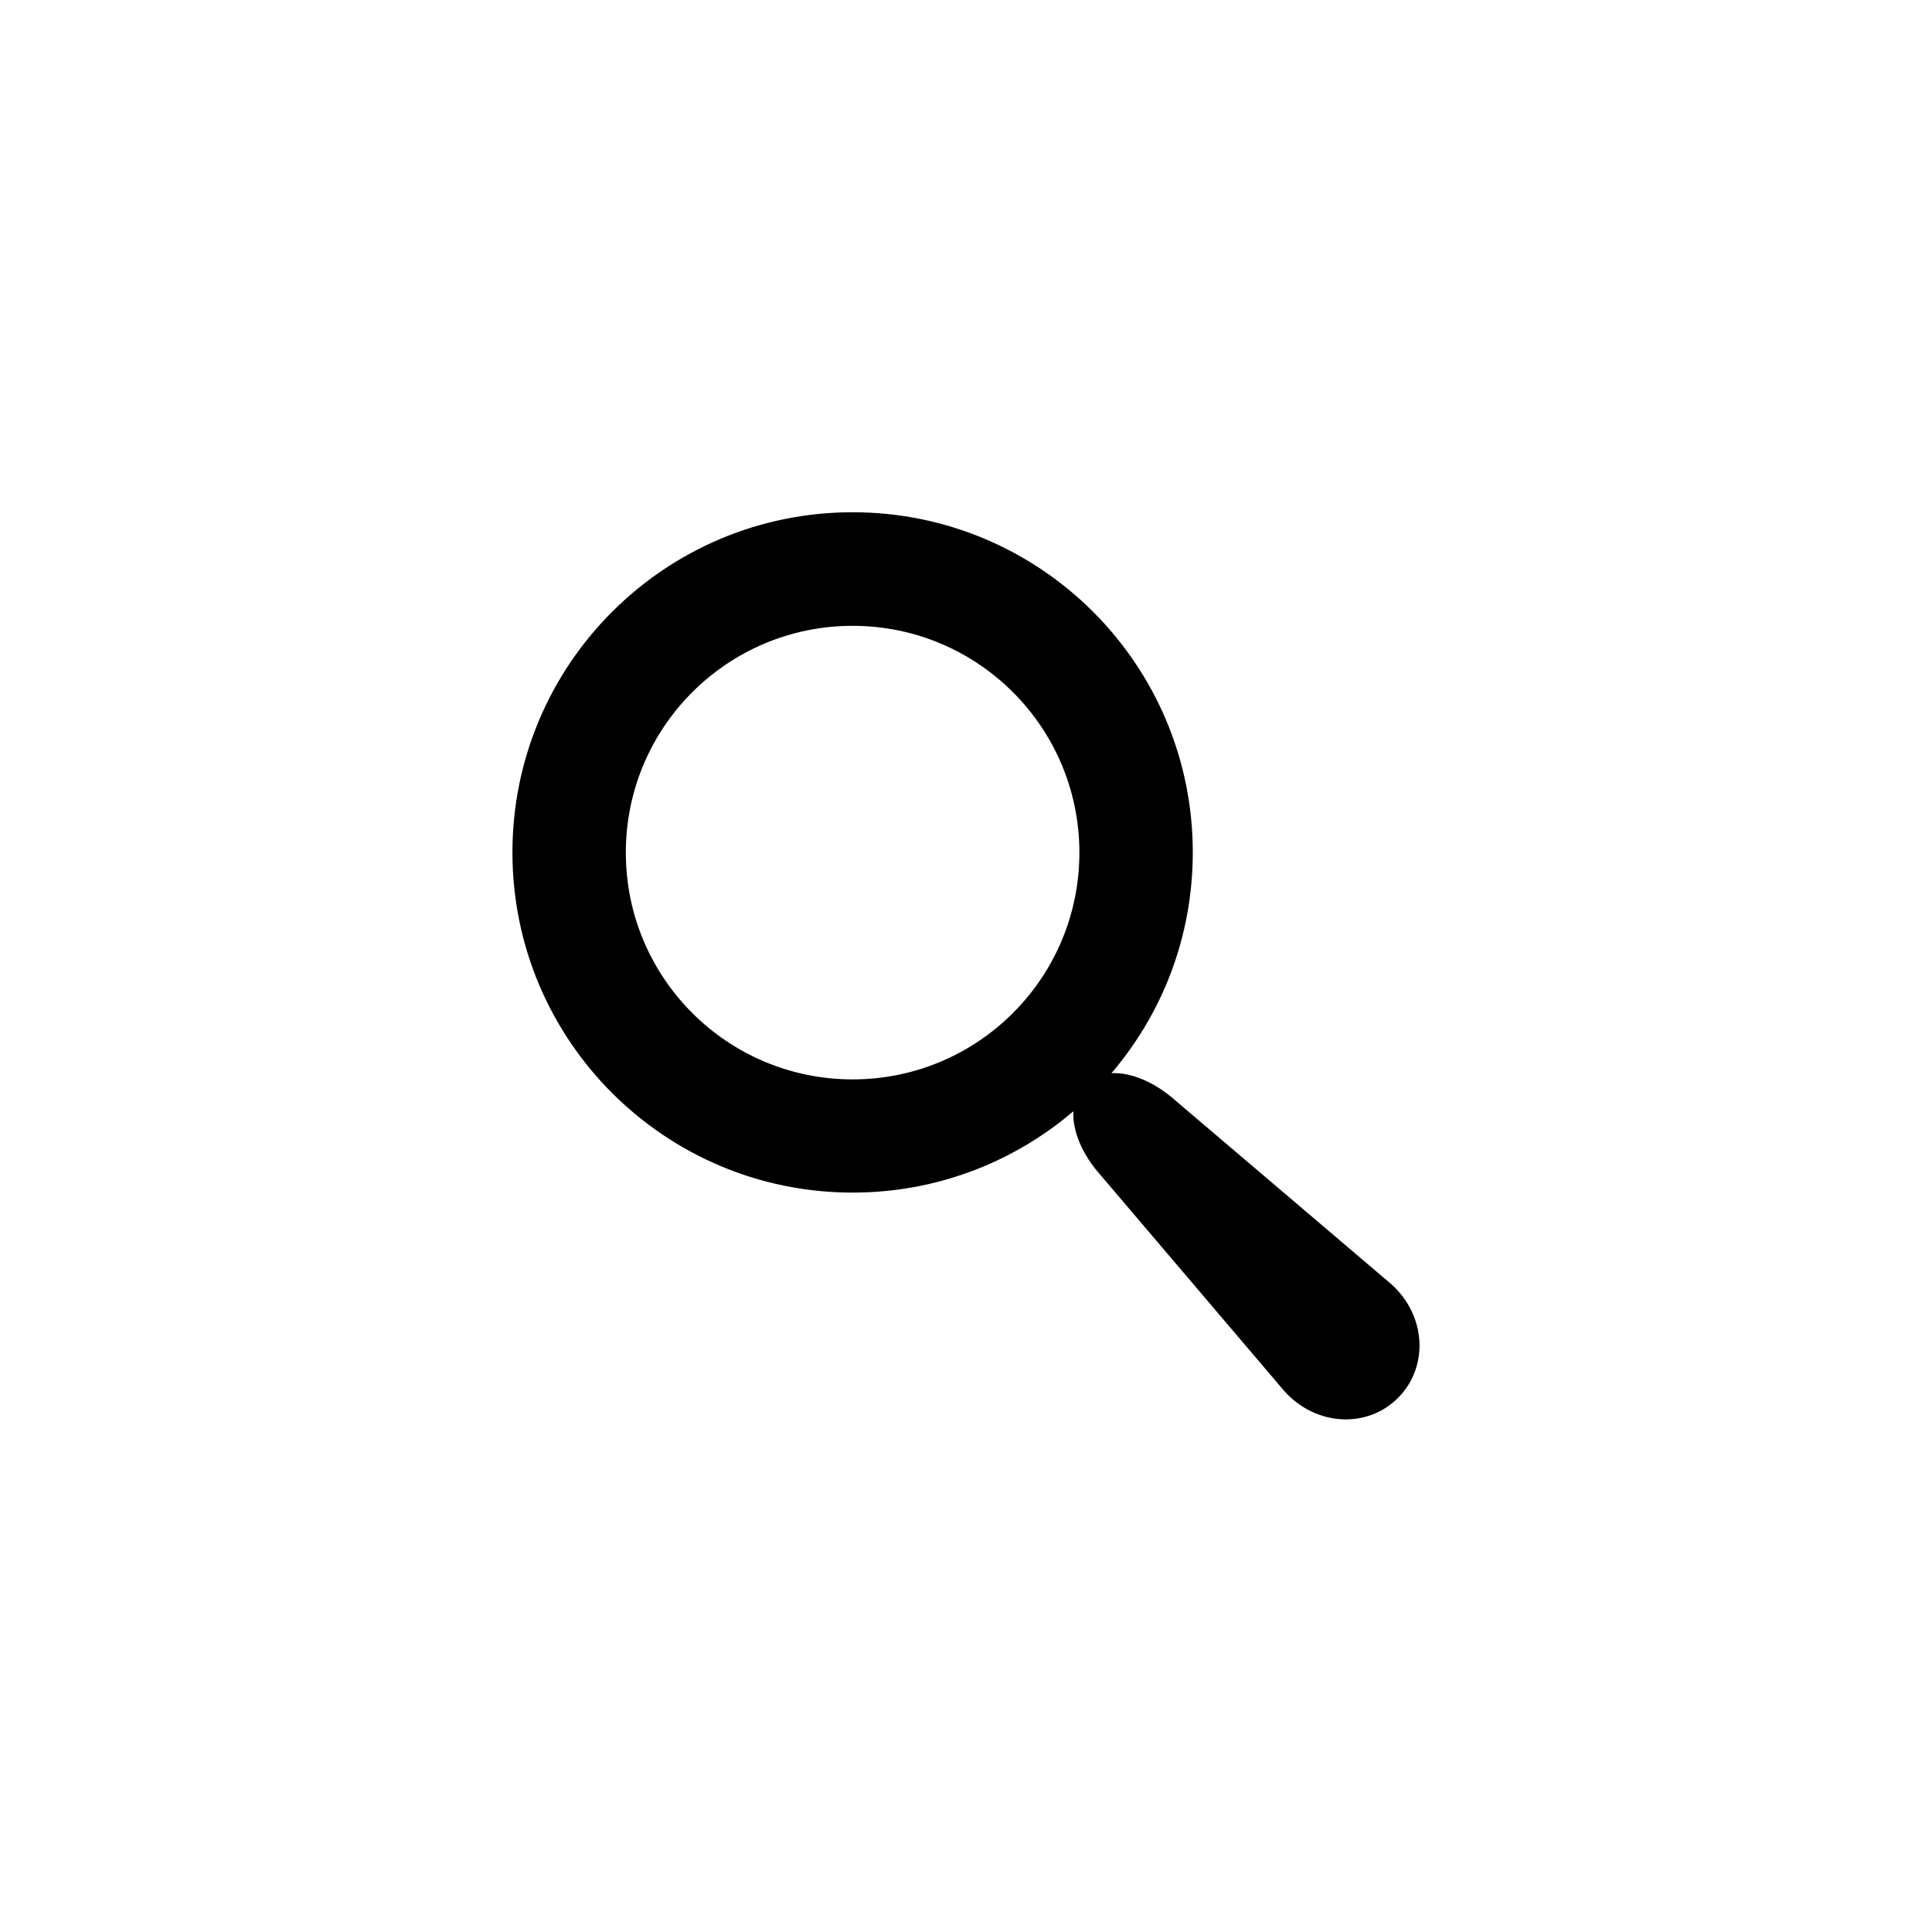
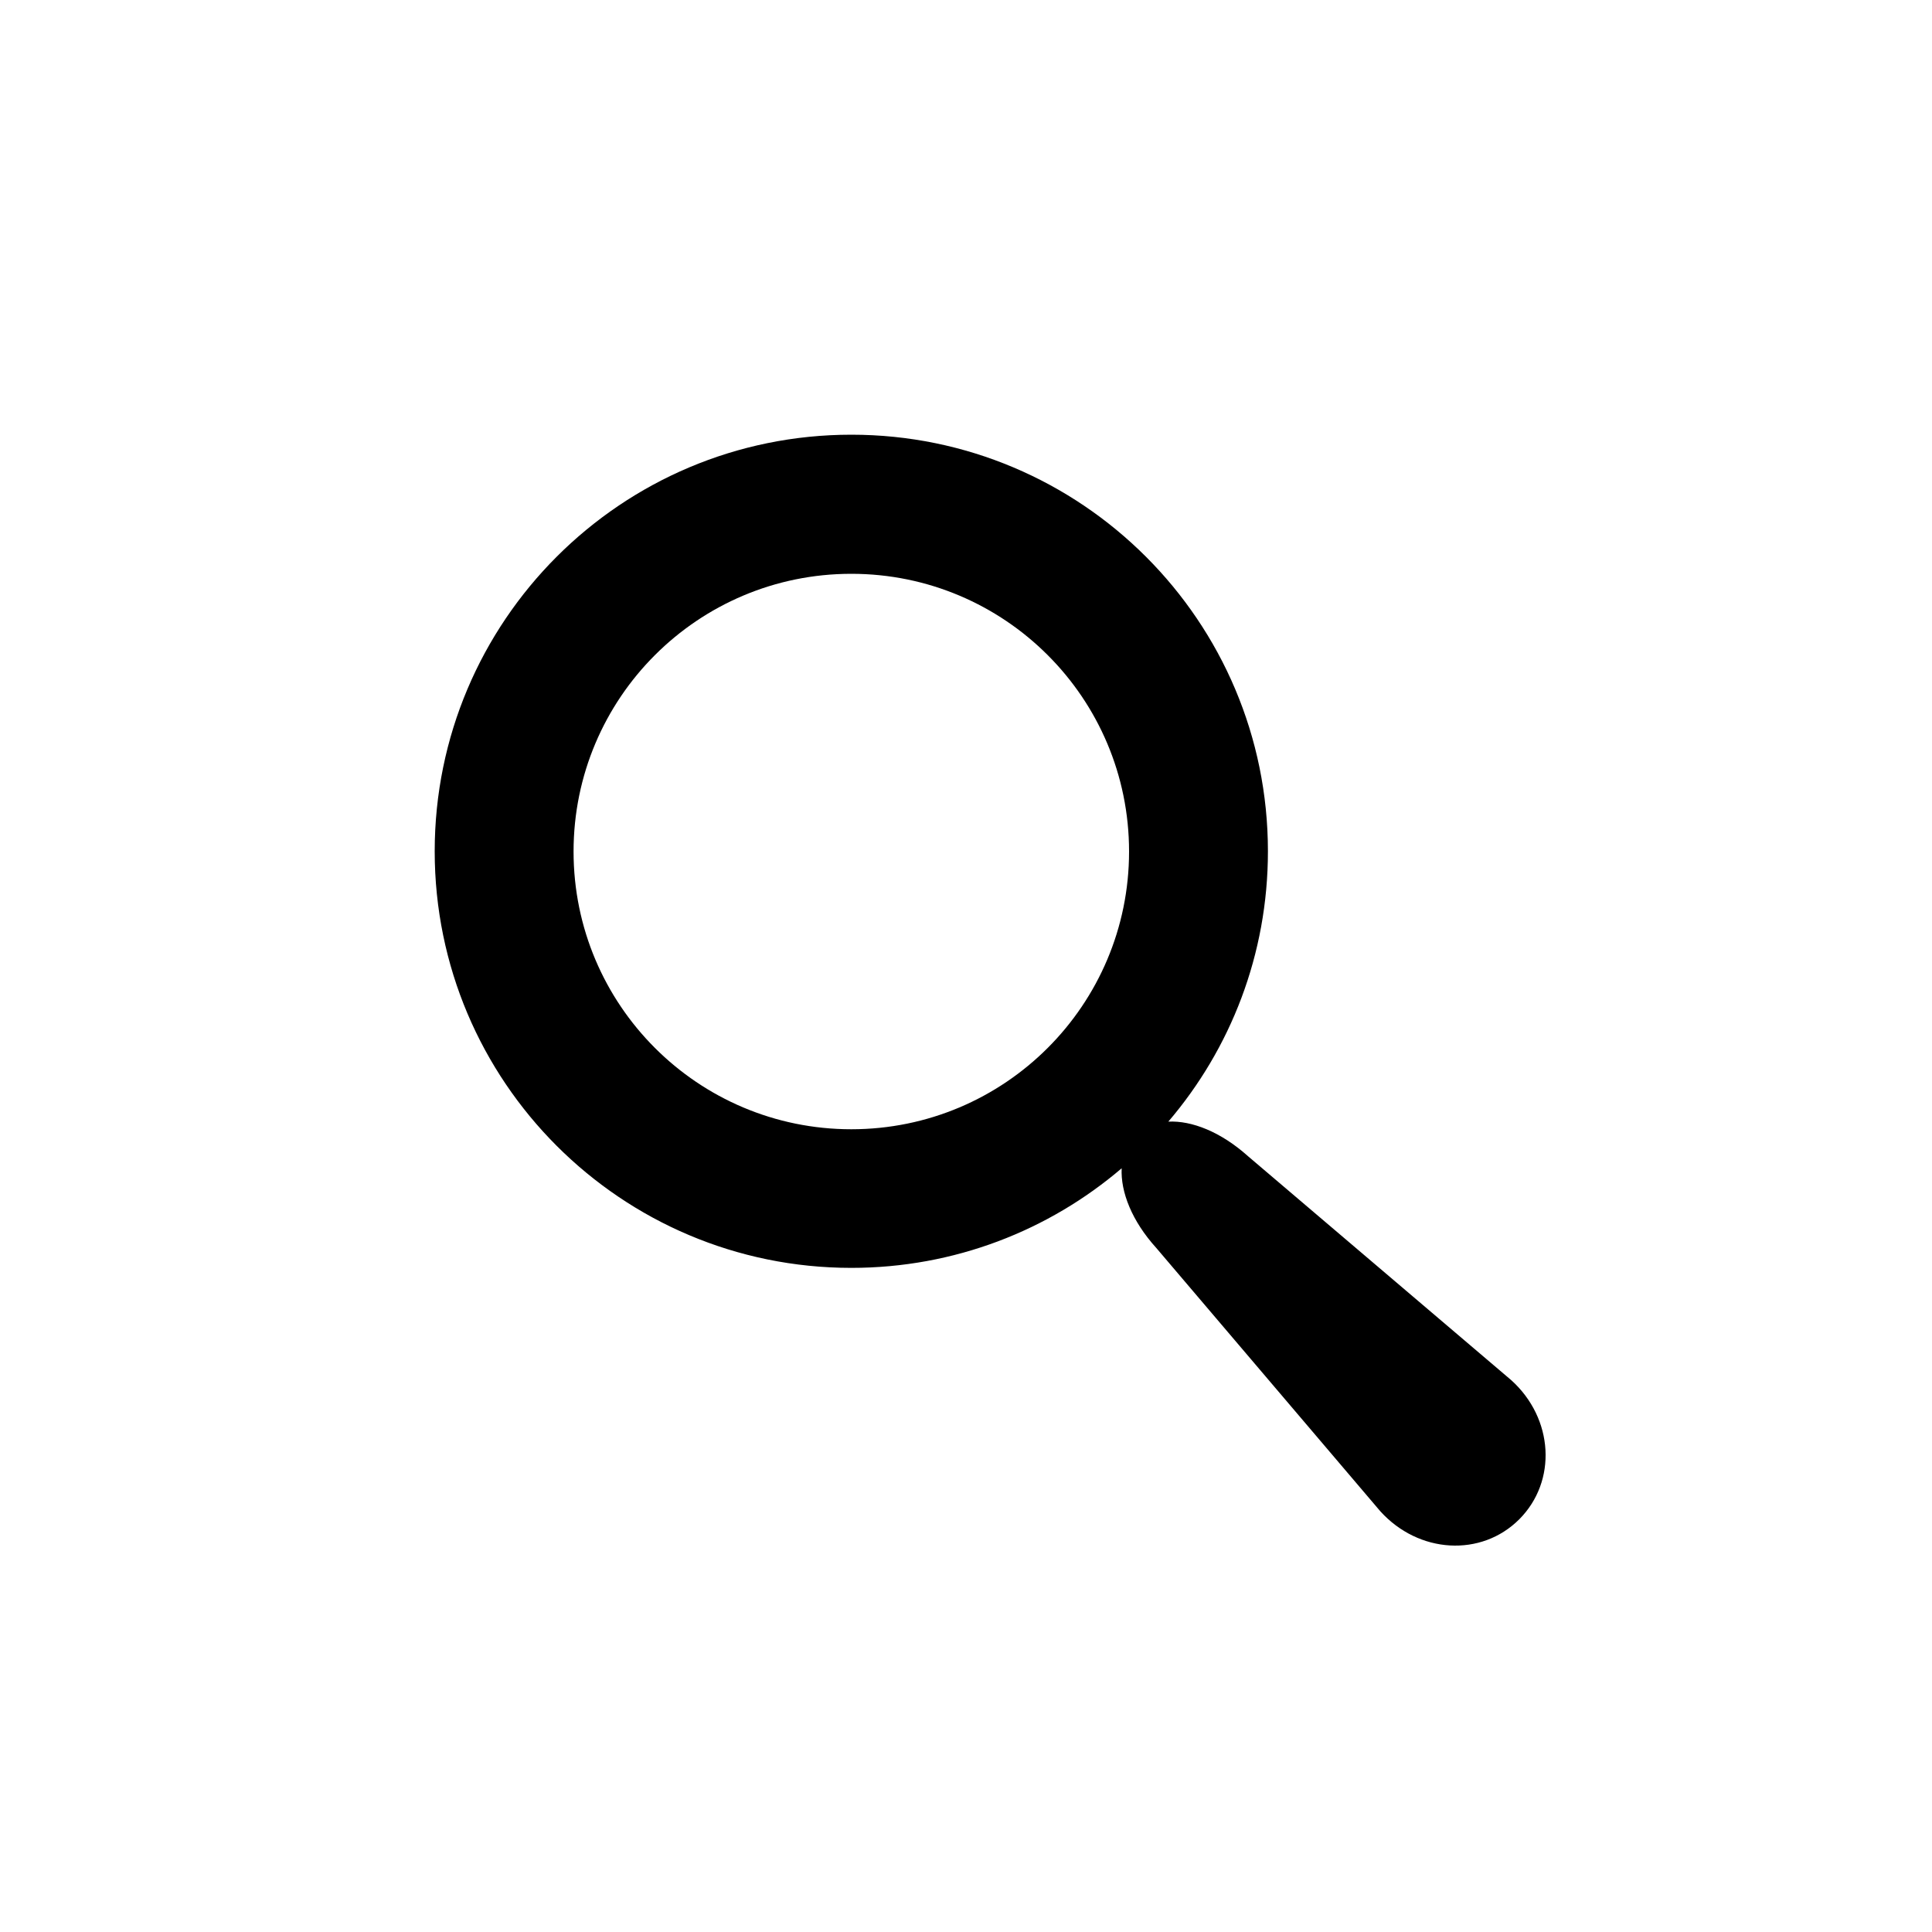
- <svg xmlns="http://www.w3.org/2000/svg" version="1.1" id="Layer_1" x="0px" y="0px" viewBox="0 0 1024 1024" enable-background="new 0 0 1024 1024" xml:space="preserve">
-   <g>
-     <path d="M737.5,680.7l-113.9-96.9c-11.8-10.6-24.4-15.5-34.5-15c26.9-31.5,43.1-72.3,43.1-117   c0-99.6-80.7-180.3-180.3-180.3c-99.6,0-180.3,80.7-180.3,180.3c0,99.6,80.7,180.3,180.3,180.3c44.6,0,85.5-16.2,117-43.1   c-0.5,10.2,4.4,22.8,15,34.5l96.9,113.9c16.6,18.4,43.7,20,60.2,3.5C757.4,724.4,755.9,697.3,737.5,680.7L737.5,680.7z    M451.9,572.1c-66.4,0-120.2-53.8-120.2-120.2c0-66.4,53.8-120.2,120.2-120.2c66.4,0,120.2,53.8,120.2,120.2   C572.1,518.3,518.3,572.1,451.9,572.1L451.9,572.1z M451.9,572.1" />
+ <svg xmlns="http://www.w3.org/2000/svg" width="40px" height="40px" viewBox="0 0 40 40" version="1.1">
+   <defs />
+   <g id="__icons" stroke="none" stroke-width="1" fill-rule="evenodd">
+     <g id="magnifier">
+       <path d="M31.289,28.575 L25.84,23.939 C25.275,23.432 24.672,23.198 24.189,23.222 C25.476,21.715 26.251,19.763 26.251,17.625 C26.251,12.86 22.39,9 17.626,9 C12.861,9 9,12.86 9,17.625 C9,22.389 12.861,26.25 17.626,26.25 C19.759,26.25 21.716,25.475 23.223,24.188 C23.199,24.676 23.433,25.279 23.94,25.838 L28.576,31.287 C29.37,32.167 30.667,32.244 31.456,31.454 C32.241,30.665 32.169,29.369 31.289,28.575 L31.289,28.575 L31.289,28.575 Z M17.626,23.38 C14.449,23.38 11.875,20.806 11.875,17.63 C11.875,14.453 14.449,11.88 17.626,11.88 C20.802,11.88 23.376,14.453 23.376,17.63 C23.376,20.806 20.802,23.38 17.626,23.38 L17.626,23.38 L17.626,23.38 Z" />
+     </g>
  </g>
</svg>
